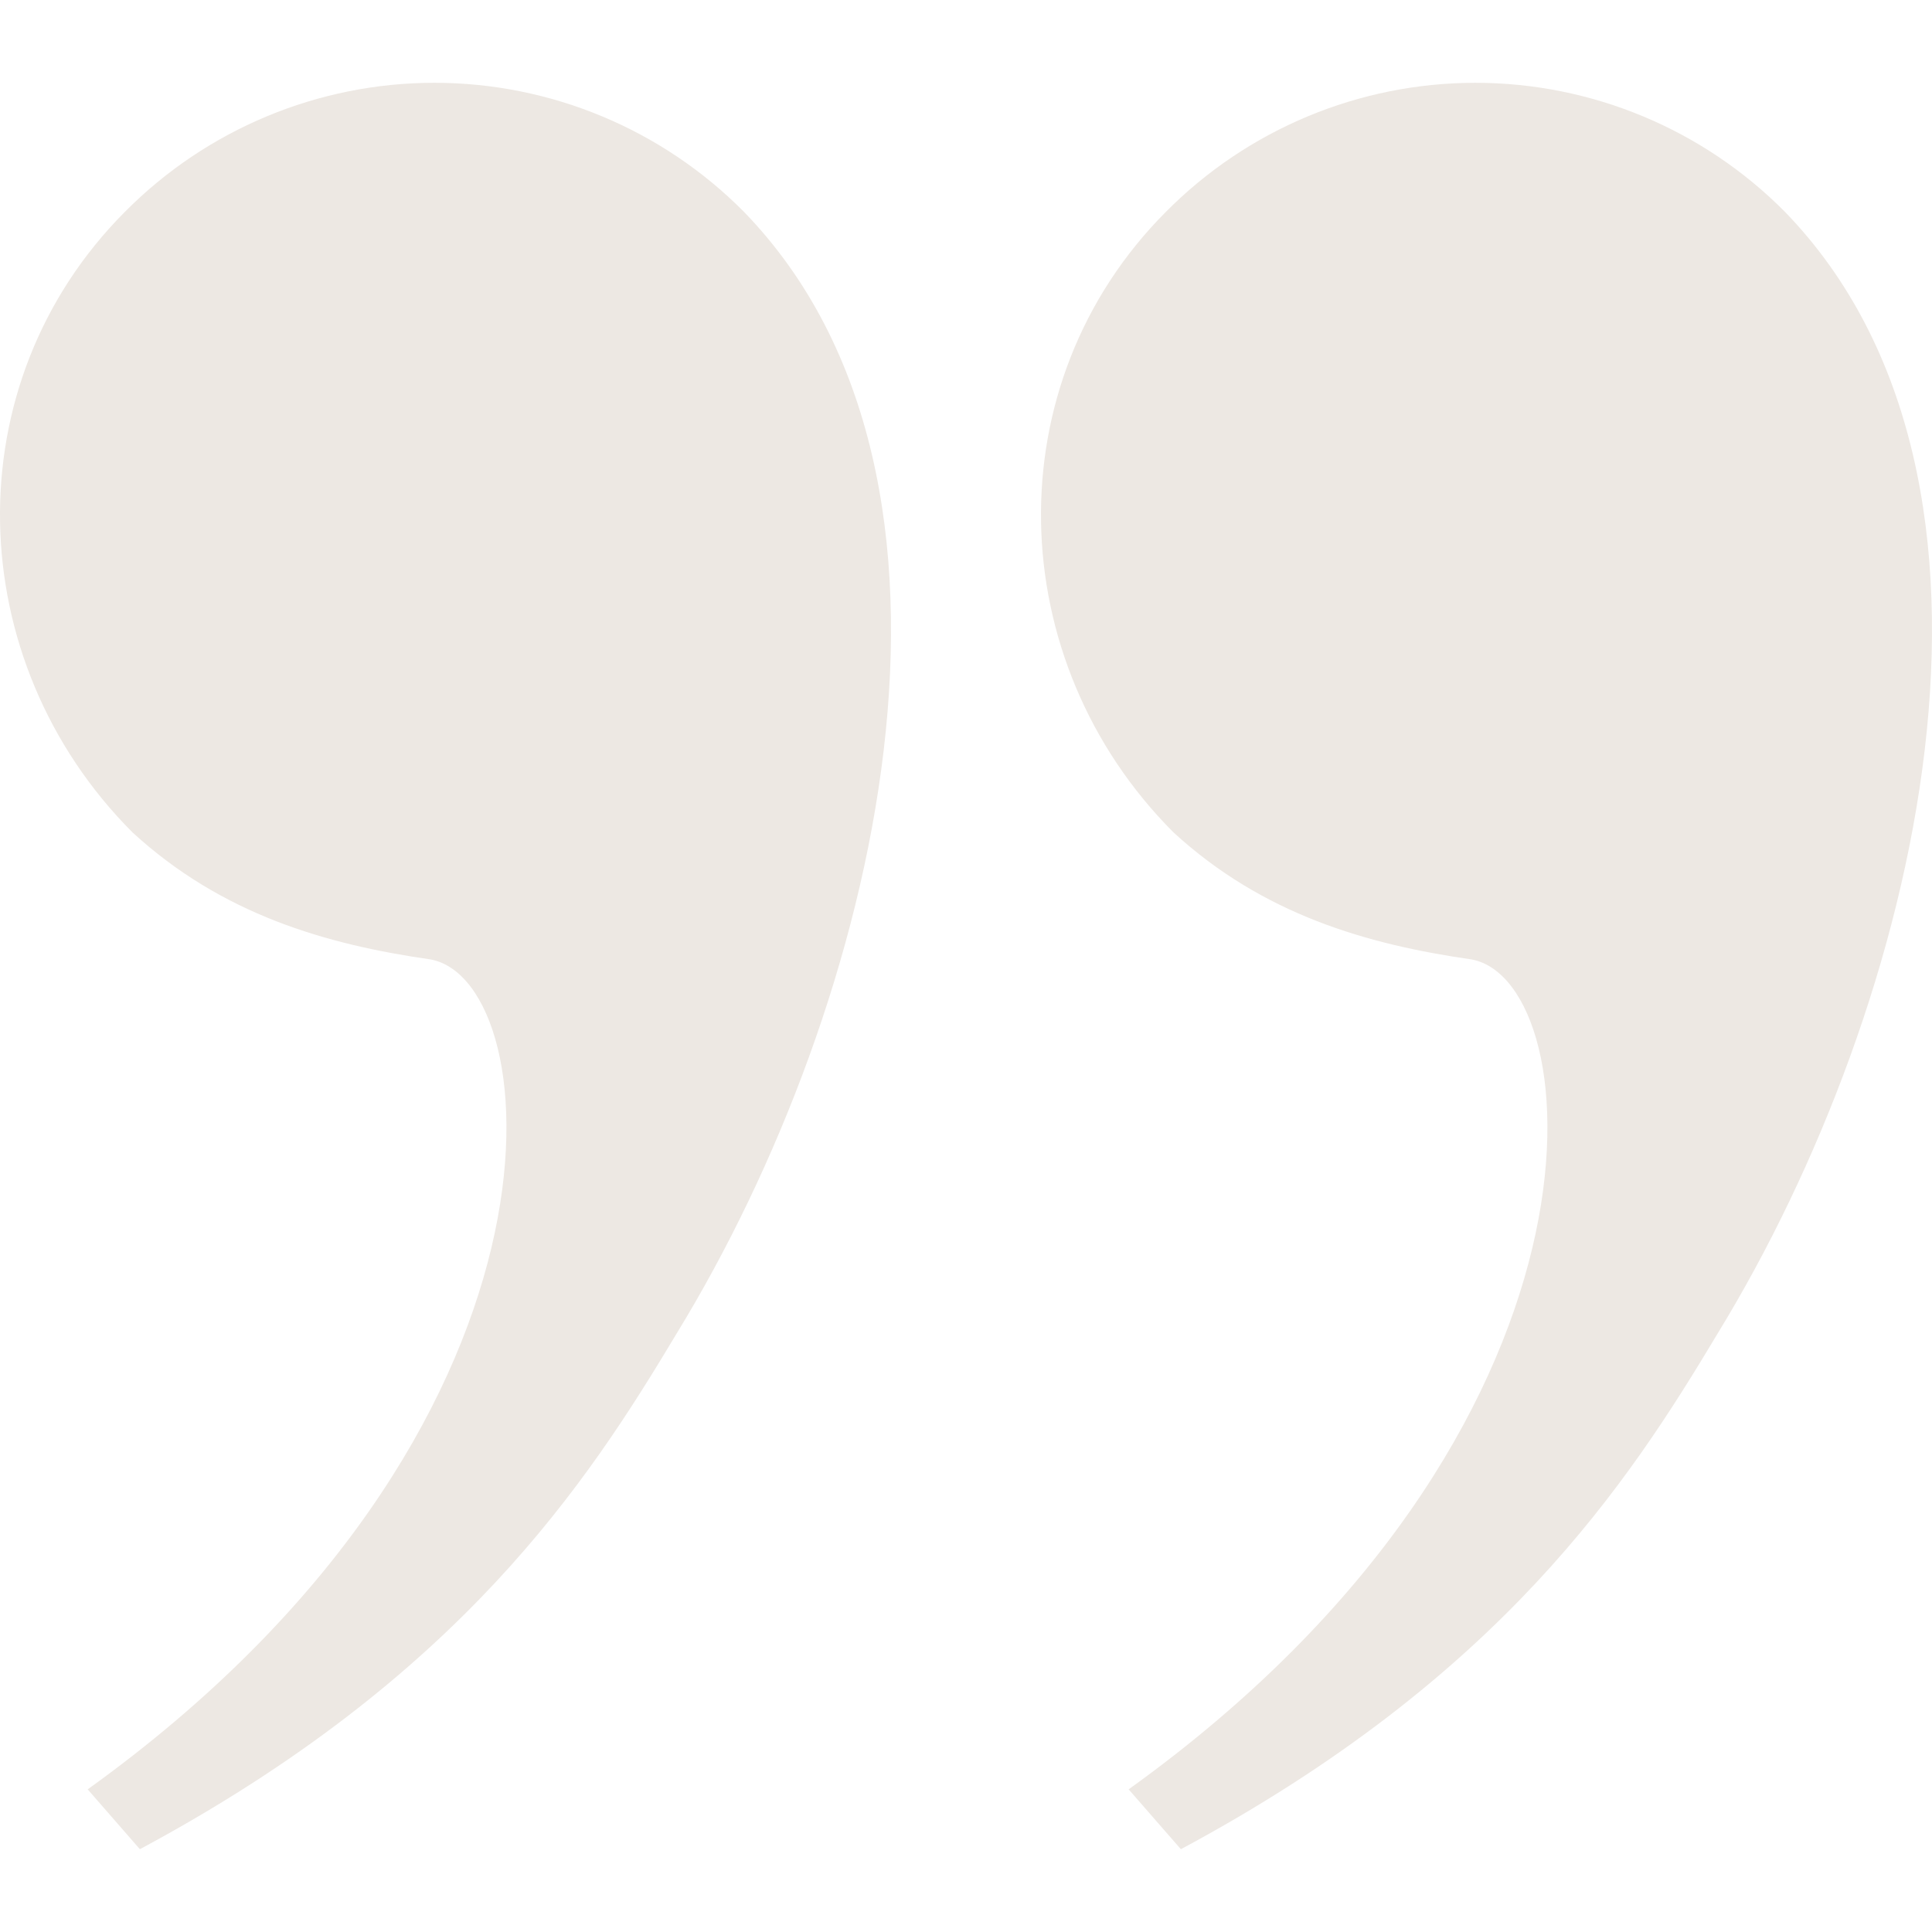
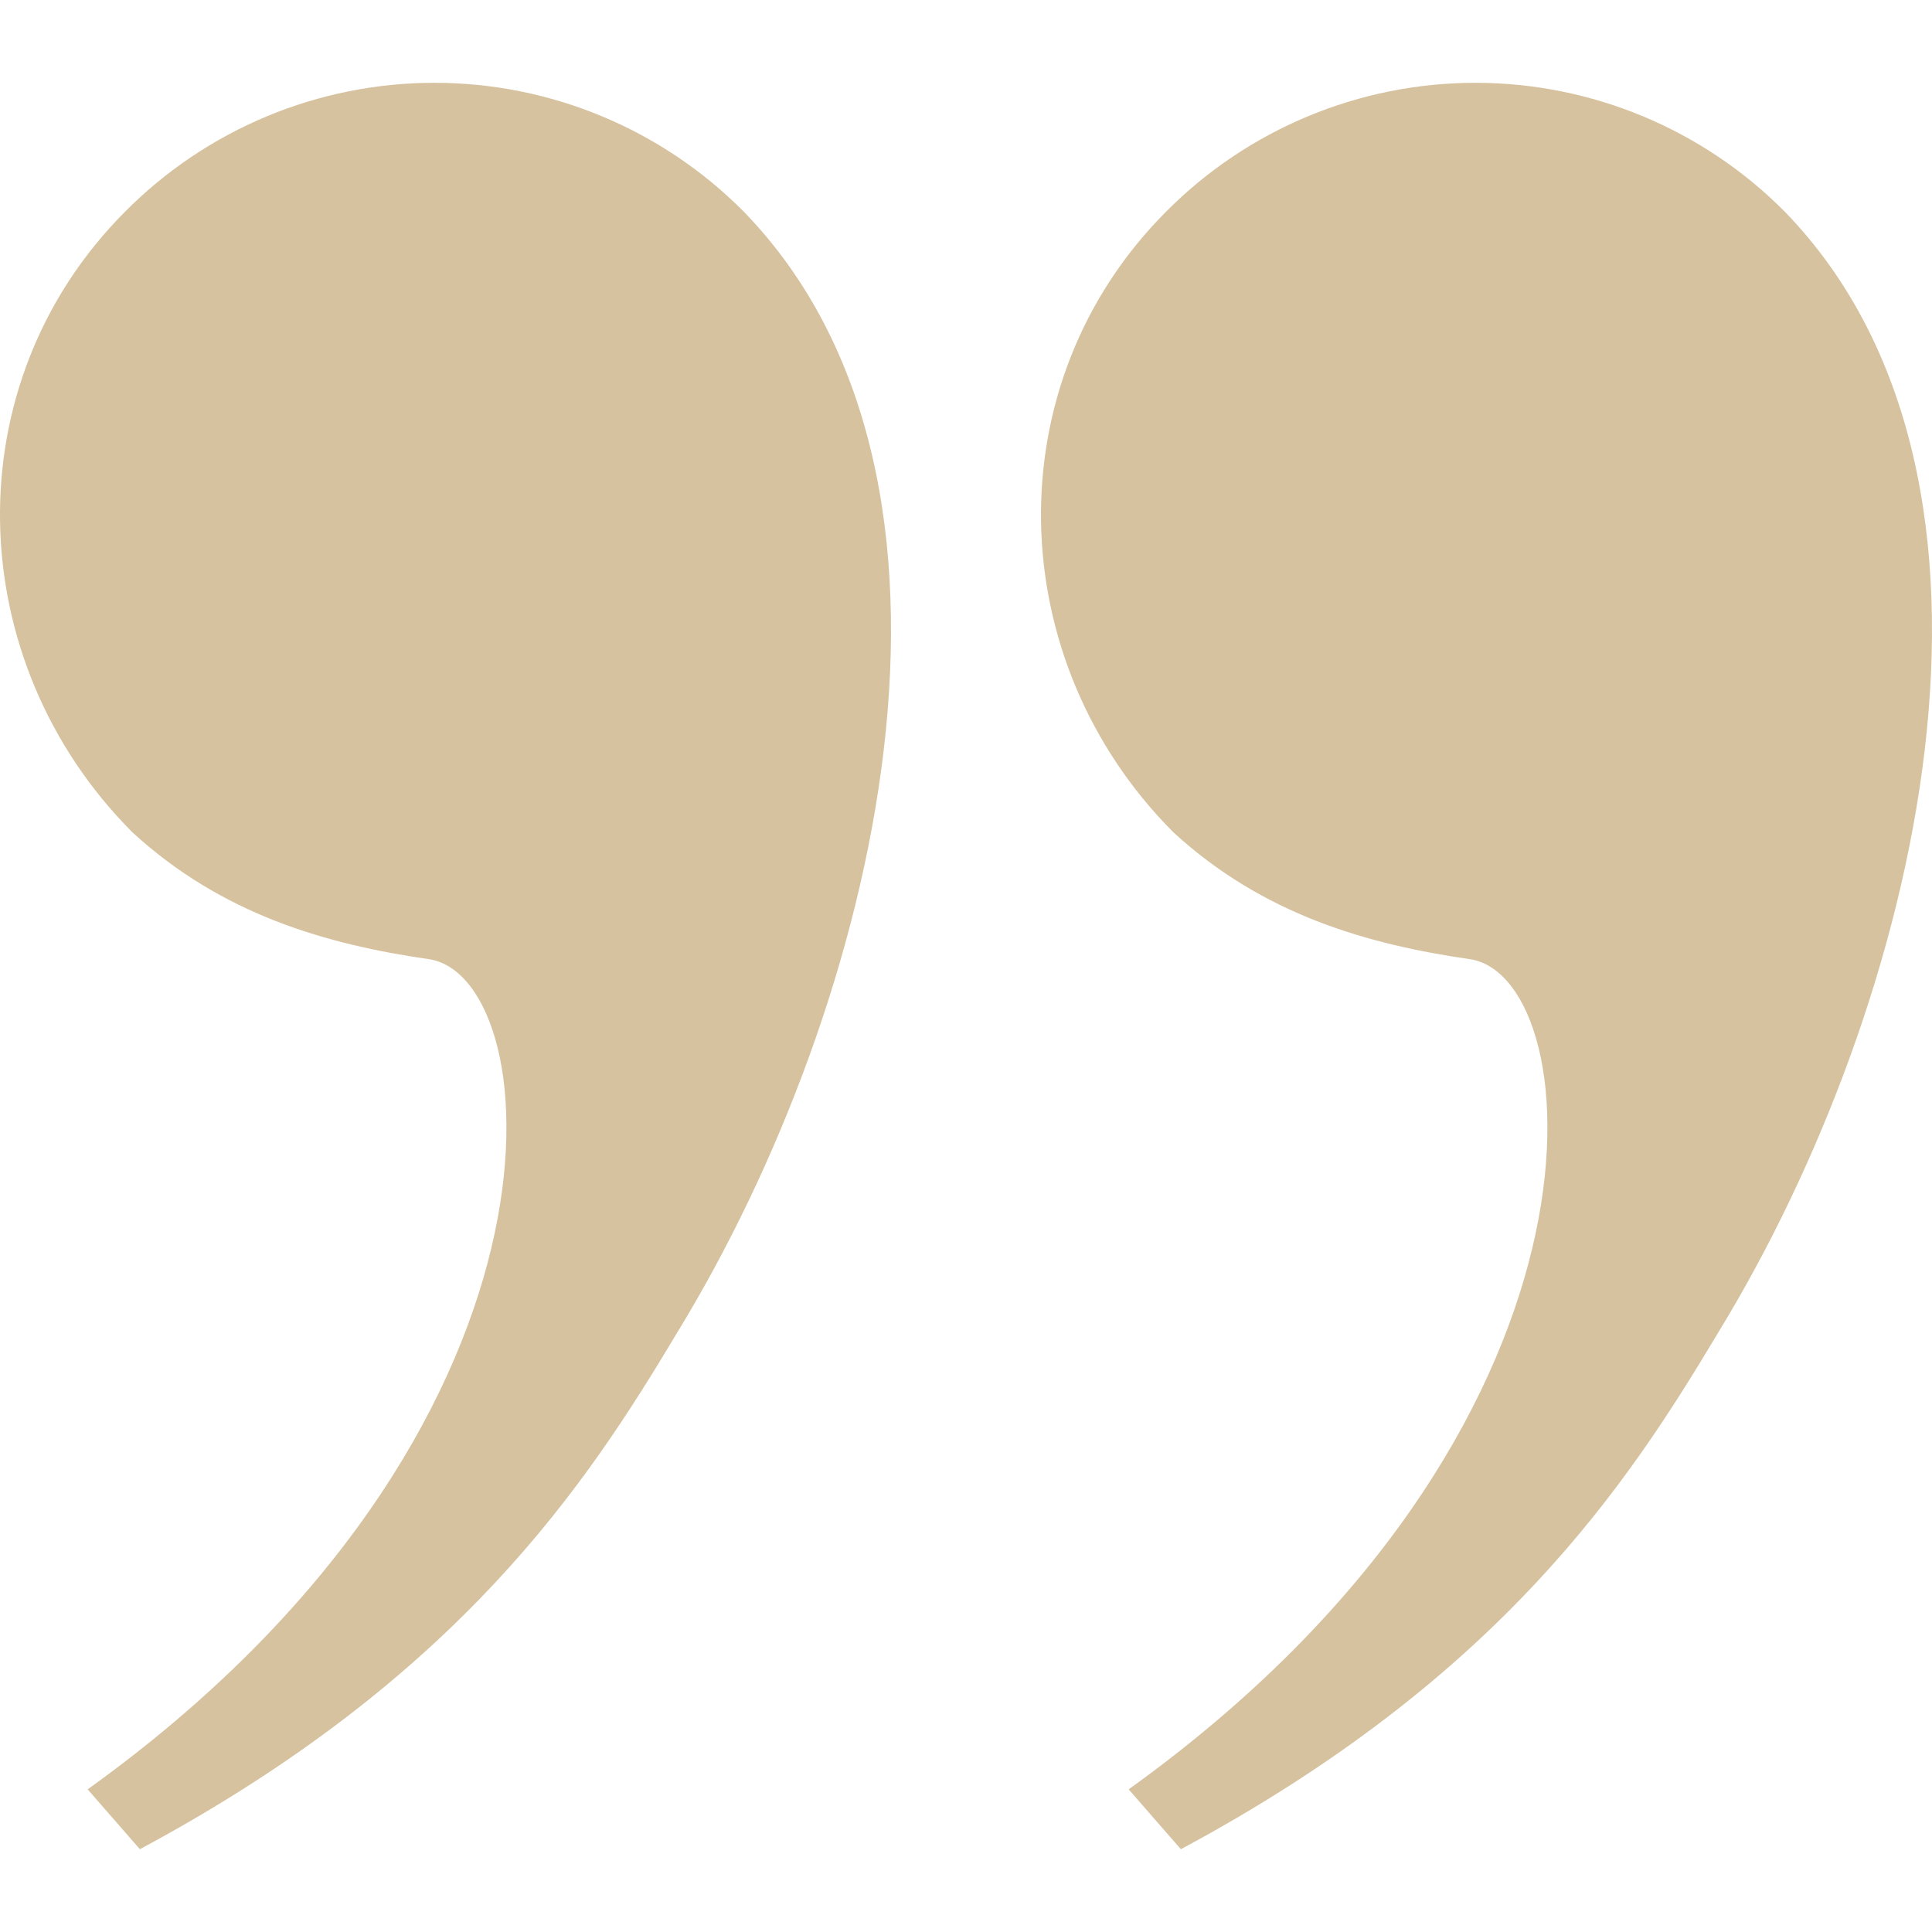
<svg xmlns="http://www.w3.org/2000/svg" preserveAspectRatio="xMidYMid meet" data-bbox="12.5 19.999 175 160.002" viewBox="12.5 19.999 175 160.002" height="200" width="200" data-type="white" role="presentation" aria-hidden="true" aria-label="">
  <defs>
    <style />
  </defs>
  <g>
-     <path d="M114.733 174.579c45.255-32.506 41.878-73.139 31.072-75.172-9.457-1.355-18.913-4.064-27.018-11.515-15.536-15.576-16.21-40.633-.676-56.208a39.47 39.47 0 0 1 56.064 0c23.641 24.379 12.157 71.787-6.08 101.585-8.105 13.546-19.588 31.154-48.632 46.732l-4.73-5.422z" fill="#ede8e3" data-color="1" />
-     <path d="M20.442 174.579c45.255-32.506 41.878-73.139 31.071-75.172-9.457-1.355-18.913-4.064-27.018-11.515-15.536-15.577-16.211-40.634-.676-56.209a39.47 39.47 0 0 1 56.064 0c23.641 24.379 12.157 71.787-6.08 101.585C65.697 146.814 54.215 164.422 25.17 180l-4.728-5.421z" fill="#ede8e3" data-color="1" />
+     <path d="M114.733 174.579c45.255-32.506 41.878-73.139 31.072-75.172-9.457-1.355-18.913-4.064-27.018-11.515-15.536-15.576-16.21-40.633-.676-56.208a39.47 39.47 0 0 1 56.064 0c23.641 24.379 12.157 71.787-6.08 101.585-8.105 13.546-19.588 31.154-48.632 46.732l-4.73-5.422z" fill="#d6c29f" data-color="1" />
+     <path d="M20.442 174.579c45.255-32.506 41.878-73.139 31.071-75.172-9.457-1.355-18.913-4.064-27.018-11.515-15.536-15.577-16.211-40.634-.676-56.209a39.47 39.47 0 0 1 56.064 0c23.641 24.379 12.157 71.787-6.08 101.585C65.697 146.814 54.215 164.422 25.17 180l-4.728-5.421z" fill=" #d6c29f" data-color="1" />
  </g>
</svg>
